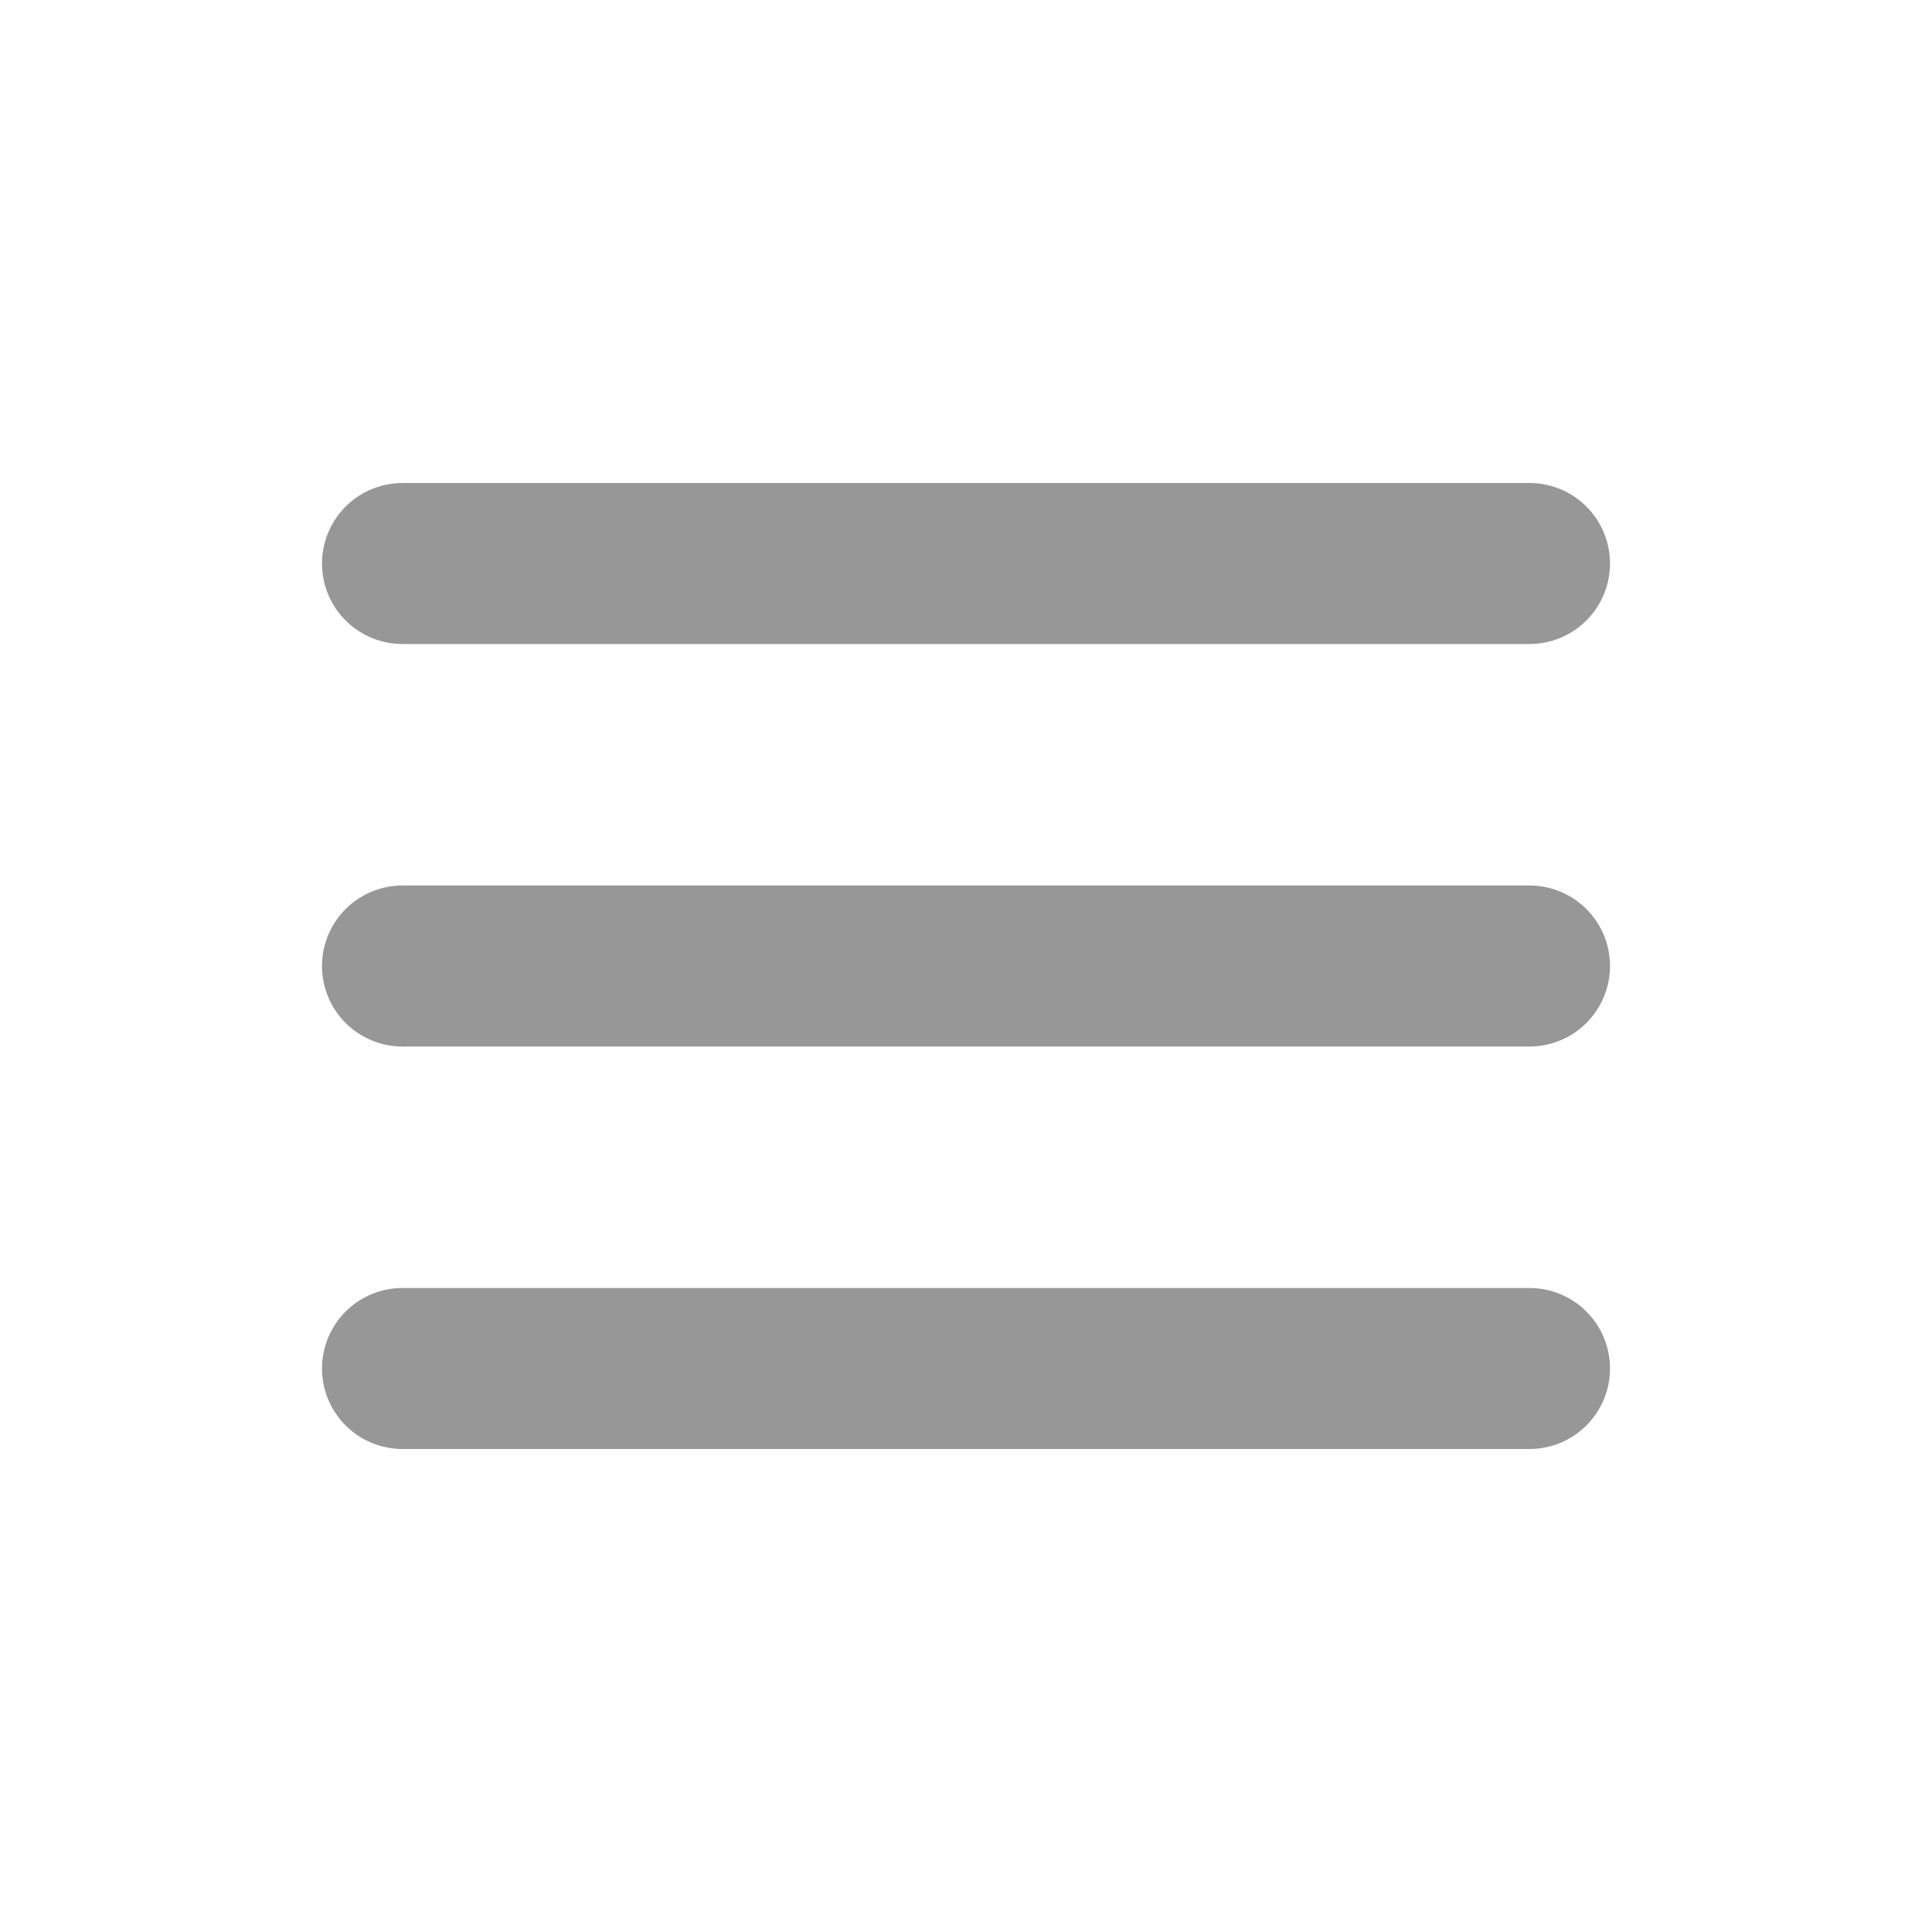
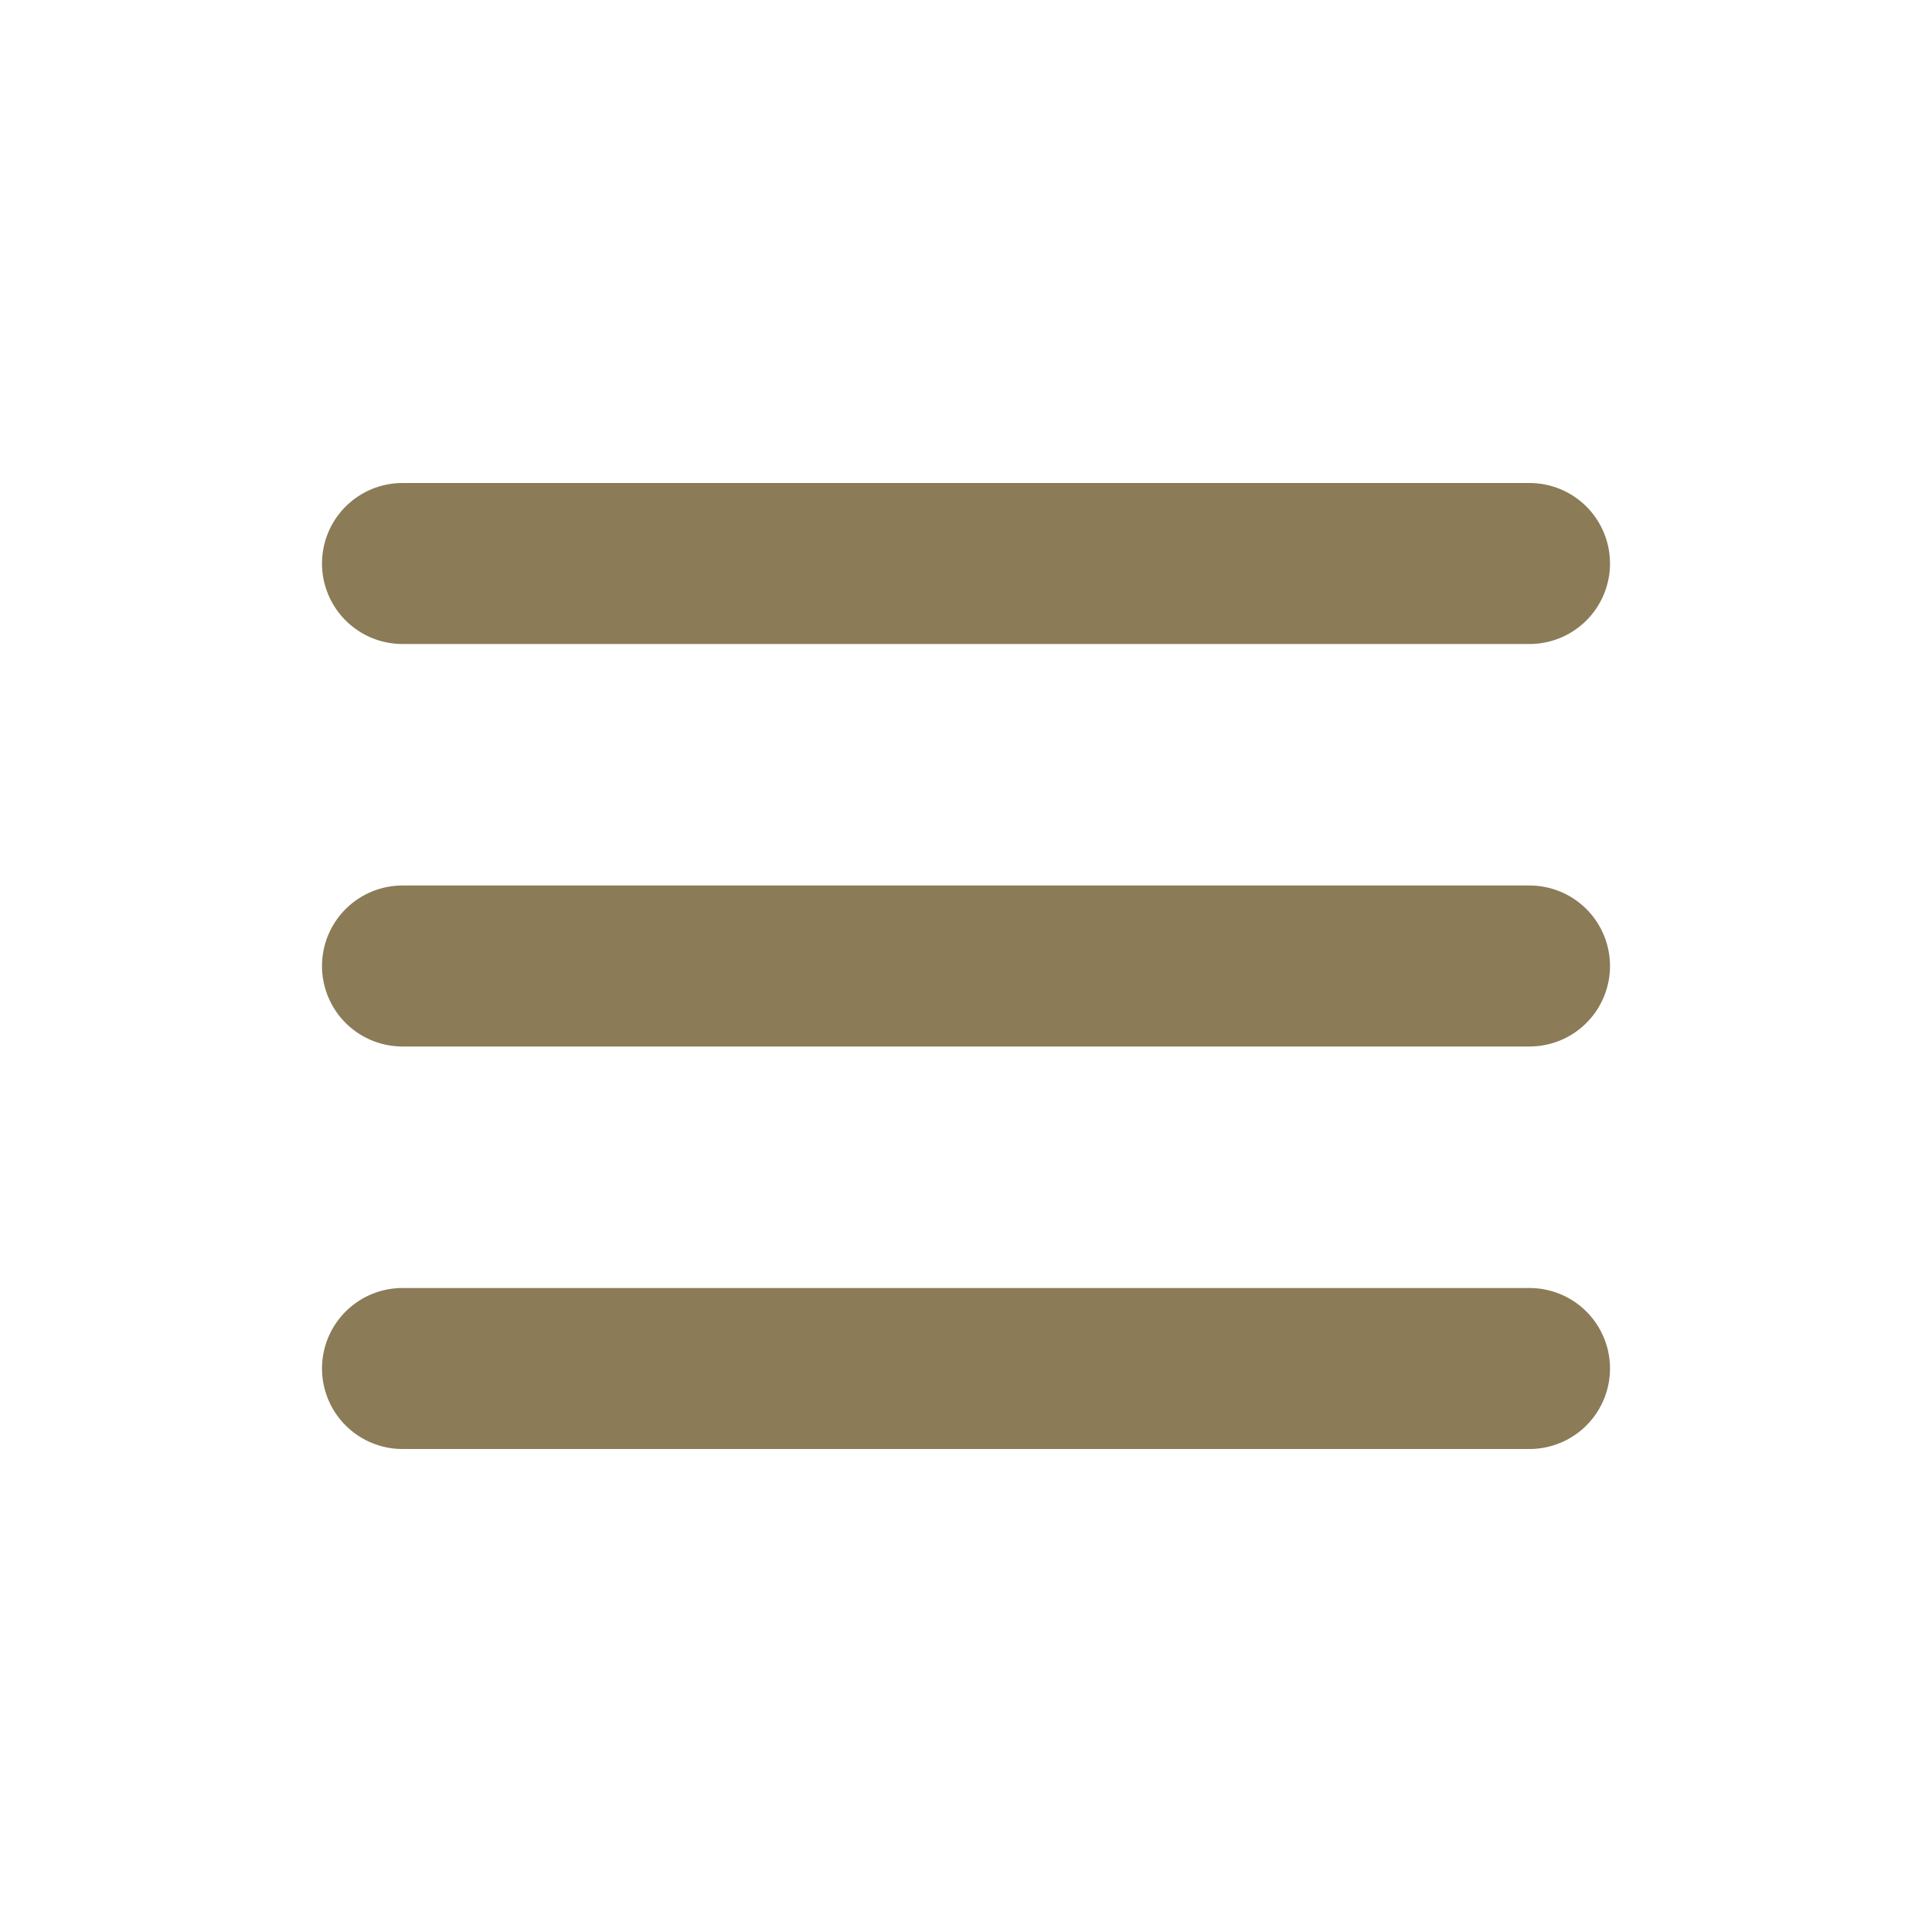
<svg xmlns="http://www.w3.org/2000/svg" width="24px" height="24px" viewBox="0 0 24 24" version="1.1">
  <defs />
  <g id="Icon-Sortable" stroke="none" stroke-width="1" fill="none" fill-rule="evenodd" stroke-linecap="round" stroke-linejoin="round">
-     <g id="Icon-Sort-Down" transform="translate(5, 6)" stroke="#979797" stroke-width="2">
+     <g id="Icon-Sort-Down" transform="translate(5, 6)" stroke="#8b7b57" stroke-width="2">
      <path d="M0,1 L14,1" id="Path-3" />
      <path d="M0,6 L14,6" id="Path-3-Copy" />
      <path d="M0,11 L14,11" id="Path-3-Copy-2" />
    </g>
  </g>
</svg>
